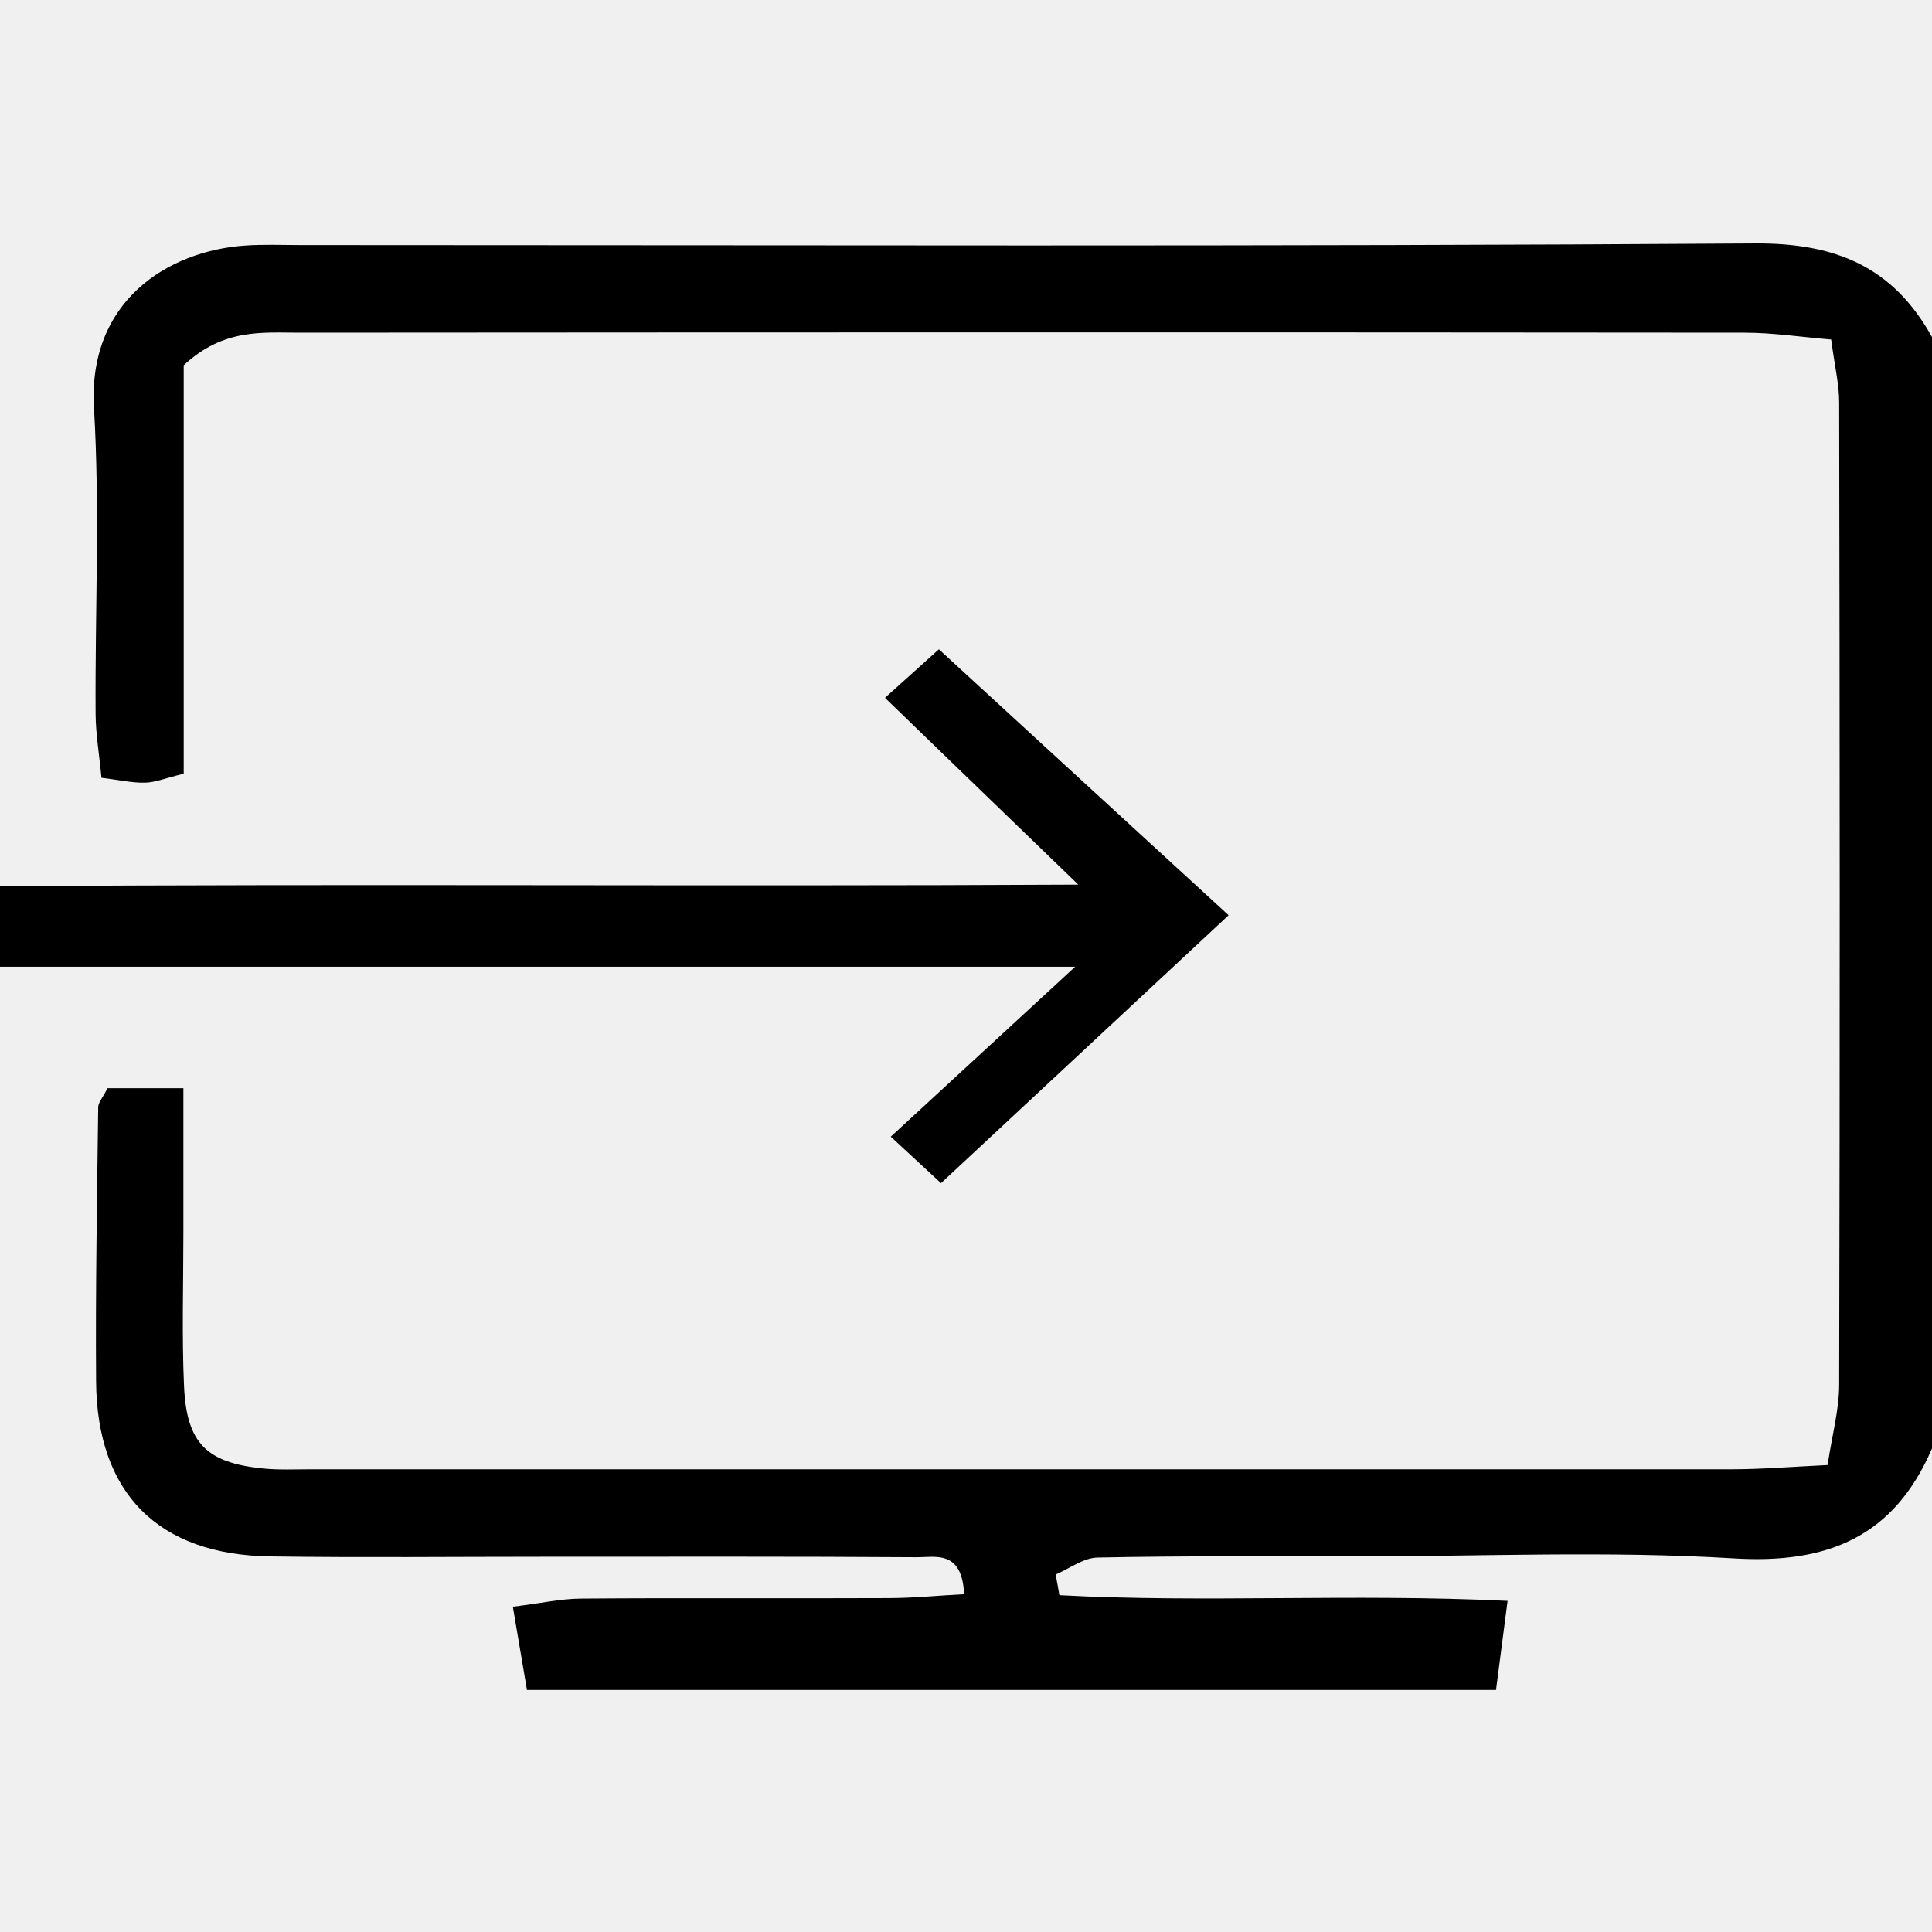
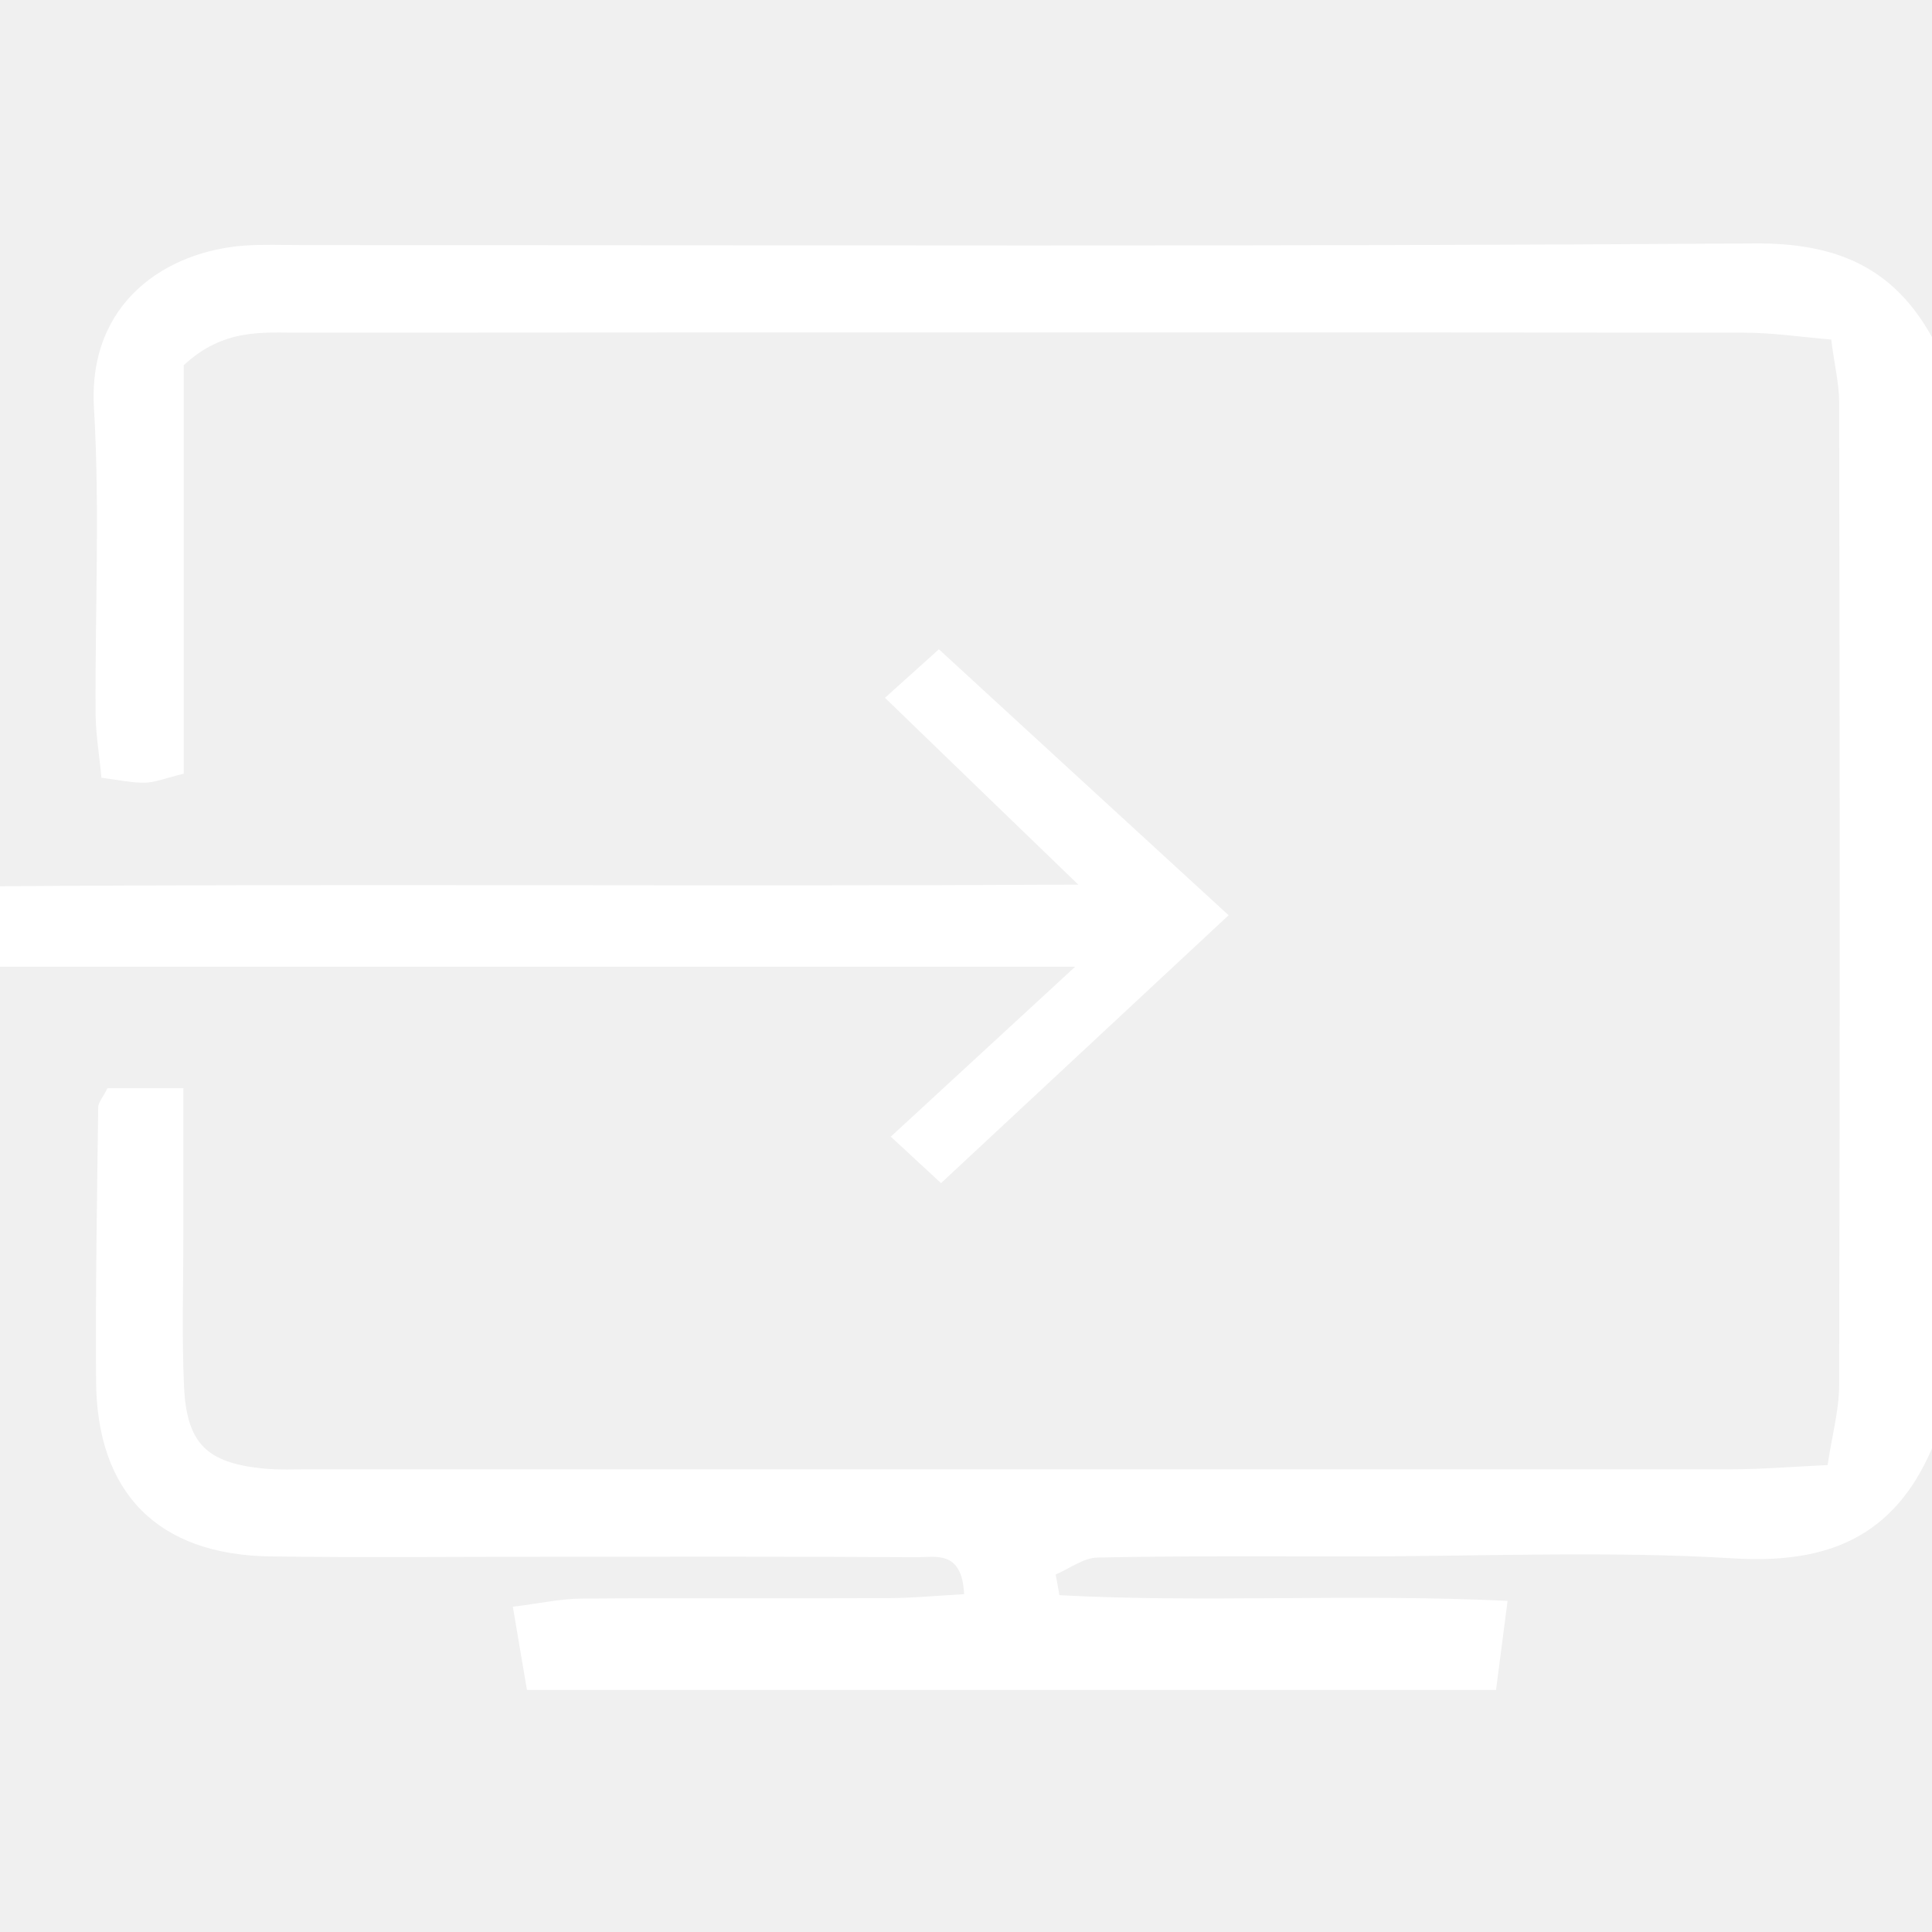
<svg xmlns="http://www.w3.org/2000/svg" width="500" height="500" viewBox="0 0 500 500" fill="none">
-   <path d="M136.39 437.445C135.294 430.87 134.156 424.253 132.723 415.823C139.888 414.938 145.115 413.758 150.341 413.716C176.81 413.505 203.279 413.716 229.748 413.59C236.323 413.59 242.856 412.915 249.515 412.578C248.967 401.029 242.055 403.053 237.124 403.01C205.091 402.8 173.059 402.884 141.026 402.884C117.339 402.884 93.652 403.137 70.007 402.8C40.925 402.42 25.035 386.446 24.867 357.364C24.698 333.761 25.12 310.159 25.415 286.556C25.415 285.333 26.553 284.153 27.817 281.624H47.458C47.458 294.648 47.458 306.913 47.458 319.22C47.458 332.413 47.037 345.647 47.627 358.797C48.301 373.507 53.443 378.565 68.026 380.04C72.157 380.461 76.371 380.25 80.544 380.25C203.11 380.25 325.676 380.25 448.242 380.25C455.787 380.25 463.331 379.618 472.983 379.155C474.121 371.484 475.976 364.909 475.976 358.334C476.186 273.616 476.144 188.857 475.976 104.14C475.976 99.419 474.796 94.698 473.91 87.871C466.197 87.238 458.822 86.1 451.446 86.1C326.772 85.974 202.141 86.016 77.467 86.1C67.9 86.1 57.826 84.962 47.542 94.53V200.237C42.695 201.417 40.082 202.513 37.511 202.555C34.181 202.639 30.81 201.838 26.258 201.291C25.71 195.39 24.782 190.079 24.74 184.726C24.572 158.342 25.878 131.873 24.319 105.573C22.717 78.008 43.285 64.984 63.348 63.551C68.195 63.214 73.084 63.425 77.973 63.425C203.321 63.425 328.669 63.846 454.059 63.003C475.217 62.835 489.969 69.157 500 87.238V374.856C490.222 397.615 473.152 404.823 448.622 403.305C416.084 401.324 383.335 402.8 350.67 402.8C328.458 402.8 306.204 402.631 283.992 403.095C280.367 403.179 276.785 405.961 273.202 407.478C273.539 409.248 273.877 411.061 274.172 412.831C311.852 414.854 349.743 412.367 390.163 414.306C389.025 423.199 388.097 430.28 387.17 437.361H136.39V437.445Z" fill="black" />
-   <path d="M230.465 294.227C246.692 279.264 260.896 266.199 278.26 250.182H0V229.361C91.503 228.687 183.133 229.446 279.061 228.94C261.486 211.996 246.523 197.498 229.032 180.596C234.342 175.833 238.22 172.335 242.983 168.036C268.524 191.513 292.464 213.472 317.964 236.864C292.506 260.593 268.271 283.142 243.531 306.197C239.063 302.066 235.649 298.905 230.549 294.185L230.465 294.227Z" fill="black" />
+   <path d="M136.39 437.445C135.294 430.87 134.156 424.253 132.723 415.823C139.888 414.938 145.114 413.758 150.341 413.716C176.809 413.505 203.278 413.716 229.747 413.59C236.322 413.59 242.855 412.915 249.515 412.578C248.967 401.029 242.054 403.053 237.123 403.01C205.091 402.8 173.058 402.884 141.026 402.884C117.339 402.884 93.652 403.137 70.007 402.8C40.925 402.42 25.035 386.446 24.866 357.364C24.698 333.761 25.119 310.159 25.414 286.556C25.414 285.333 26.552 284.153 27.817 281.624H47.458C47.458 294.648 47.458 306.913 47.458 319.22C47.458 332.413 47.036 345.647 47.626 358.797C48.3 373.507 53.443 378.565 68.026 380.04C72.156 380.461 76.371 380.25 80.544 380.25C203.11 380.25 325.676 380.25 448.242 380.25C455.786 380.25 463.331 379.618 472.983 379.155C474.121 371.484 475.975 364.909 475.975 358.334C476.186 273.616 476.144 188.857 475.975 104.14C475.975 99.419 474.795 94.698 473.91 87.871C466.197 87.238 458.821 86.1 451.445 86.1C326.772 85.974 202.14 86.016 77.467 86.1C67.899 86.1 57.826 84.962 47.542 94.53V200.237C42.695 201.417 40.082 202.513 37.511 202.555C34.181 202.639 30.809 201.838 26.257 201.291C25.709 195.39 24.782 190.079 24.74 184.726C24.571 158.342 25.878 131.873 24.318 105.573C22.717 78.008 43.285 64.984 63.347 63.551C68.194 63.214 73.084 63.425 77.973 63.425C203.32 63.425 328.668 63.846 454.058 63.003C475.217 62.835 489.968 69.157 500 87.238V374.856C490.221 397.615 473.151 404.823 448.621 403.305C416.083 401.324 383.334 402.8 350.67 402.8C328.458 402.8 306.204 402.631 283.992 403.095C280.367 403.179 276.784 405.961 273.202 407.478C273.539 409.248 273.876 411.061 274.171 412.831C311.851 414.854 349.742 412.367 390.162 414.306C389.024 423.199 388.097 430.28 387.17 437.361H136.39V437.445Z" fill="white" />
+   <path d="M230.465 294.227C246.692 279.264 260.896 266.199 278.26 250.182H0V229.361C91.503 228.687 183.133 229.446 279.061 228.94C261.486 211.996 246.523 197.498 229.032 180.596C234.342 175.833 238.22 172.335 242.983 168.036C268.524 191.513 292.464 213.472 317.964 236.864C292.506 260.593 268.271 283.142 243.531 306.197C239.063 302.066 235.649 298.905 230.549 294.185L230.465 294.227Z" fill="white" />
</svg>
